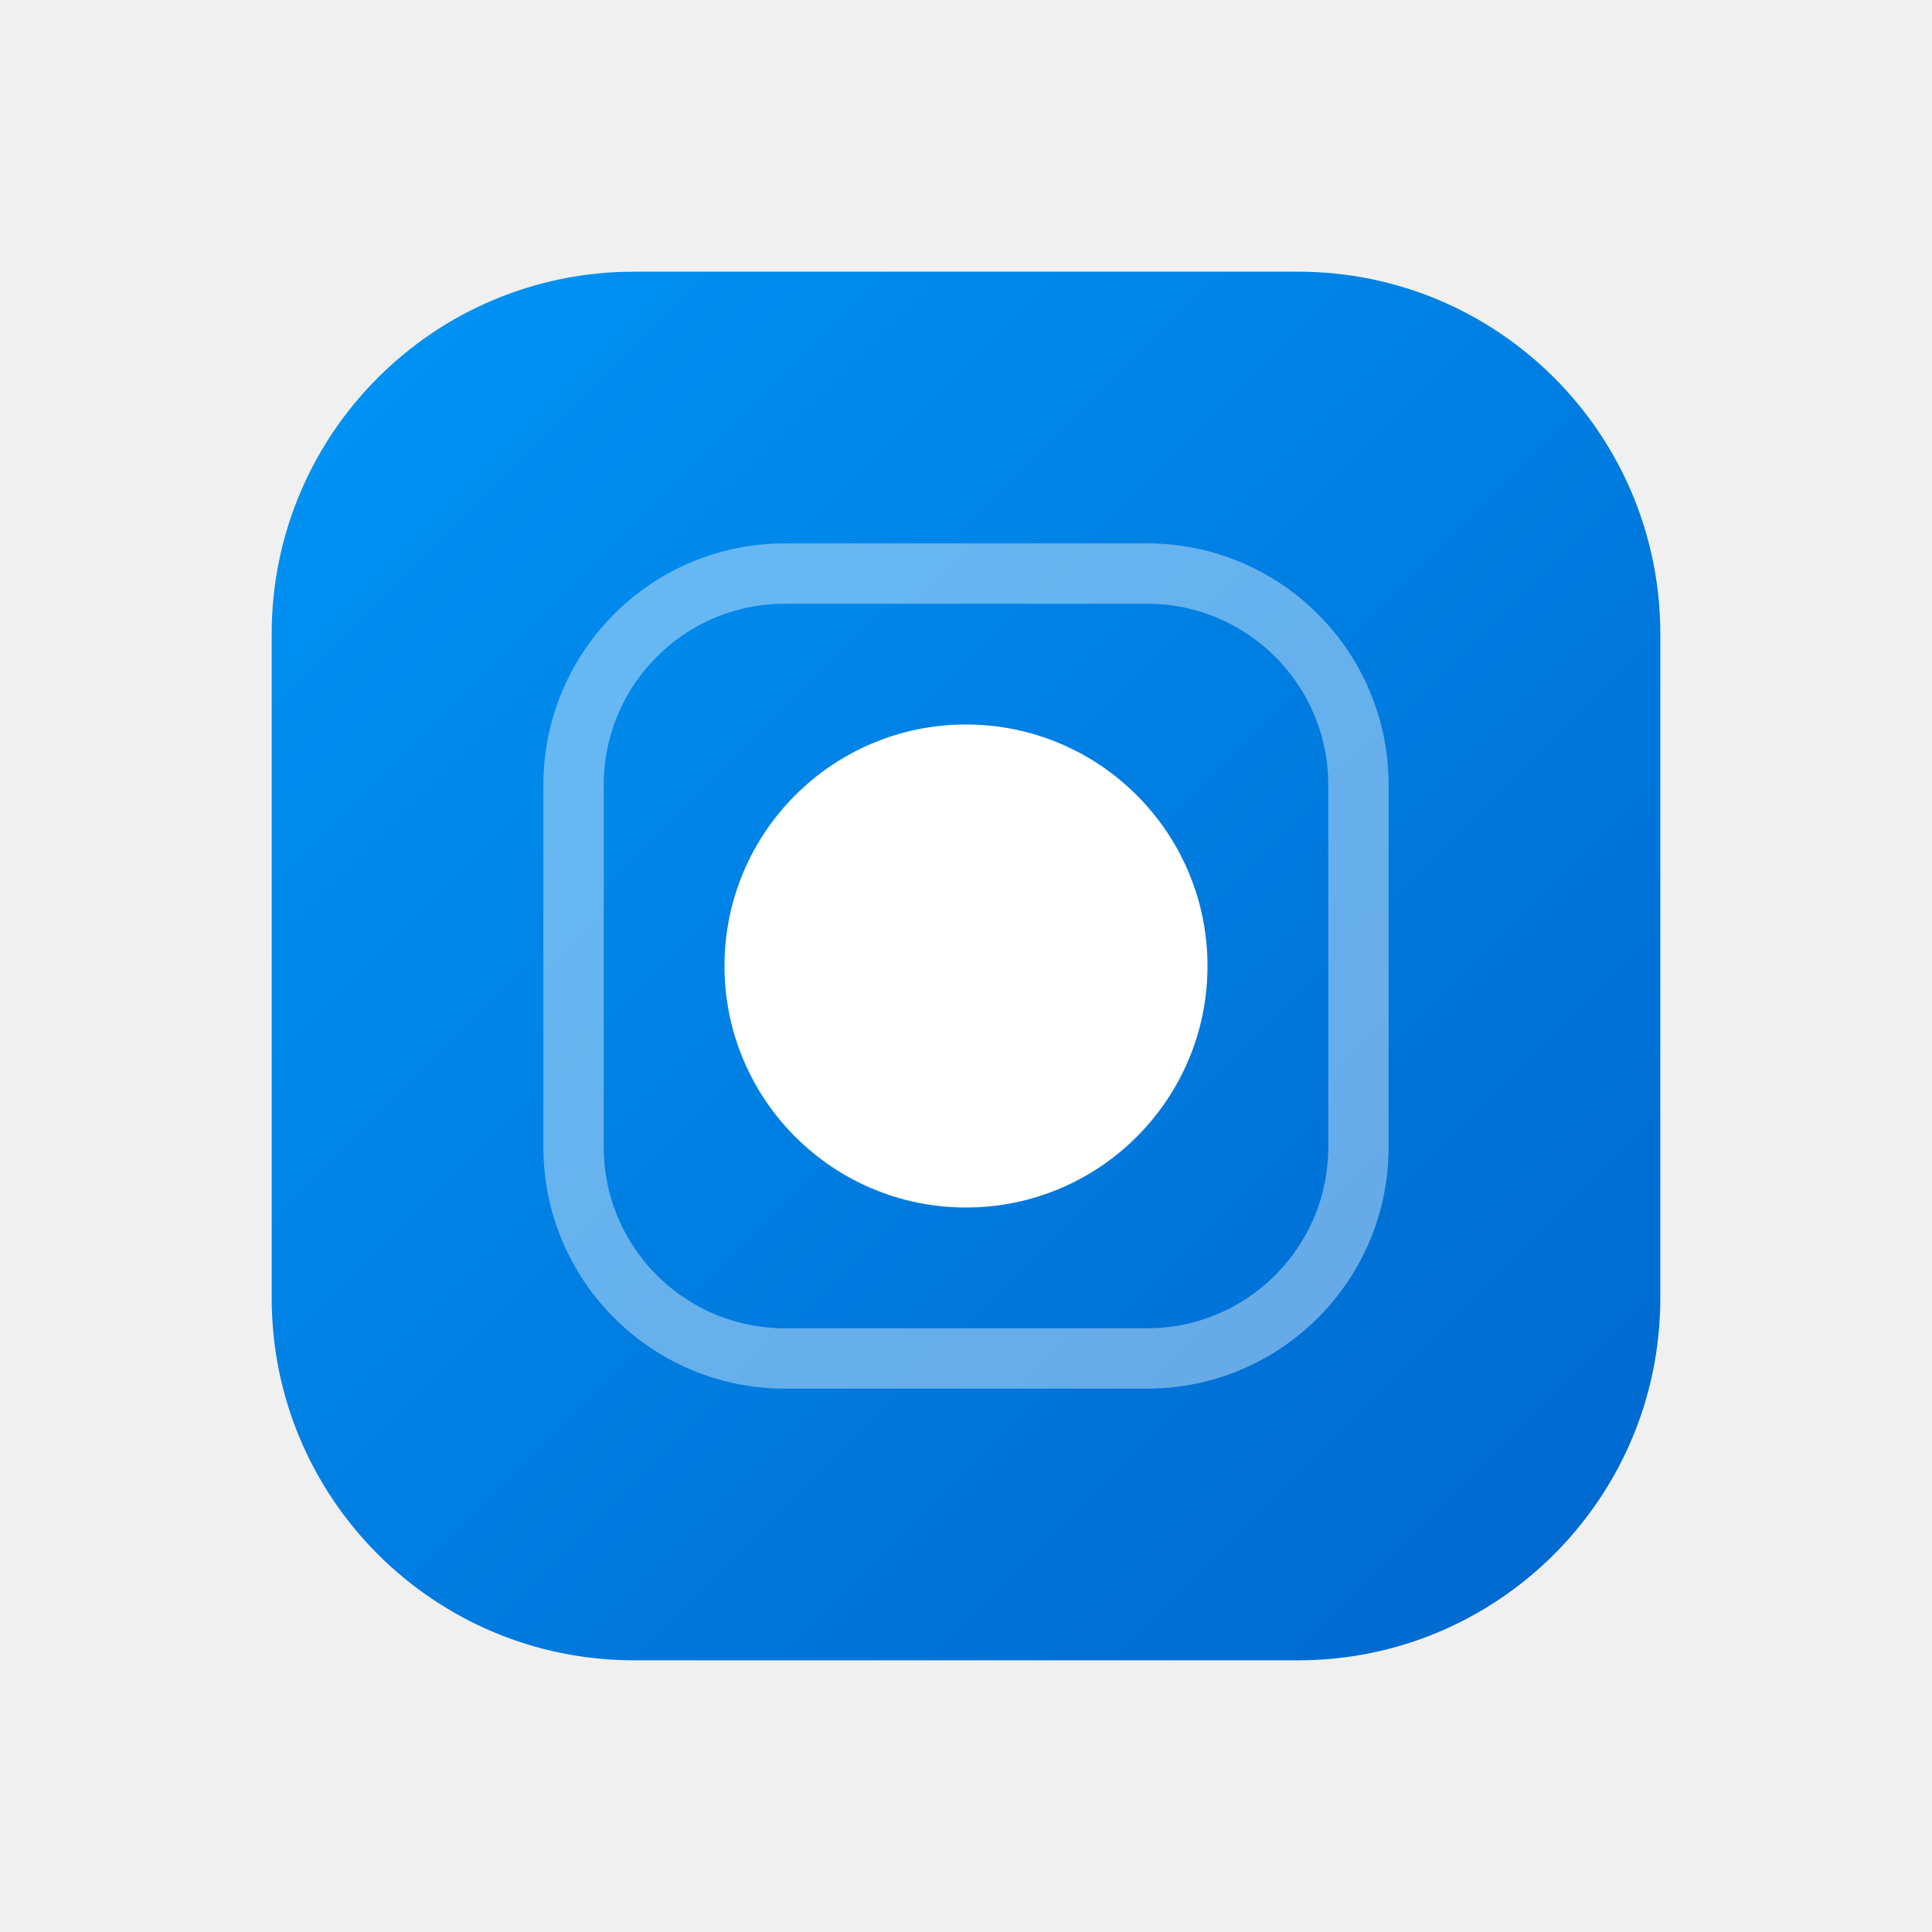
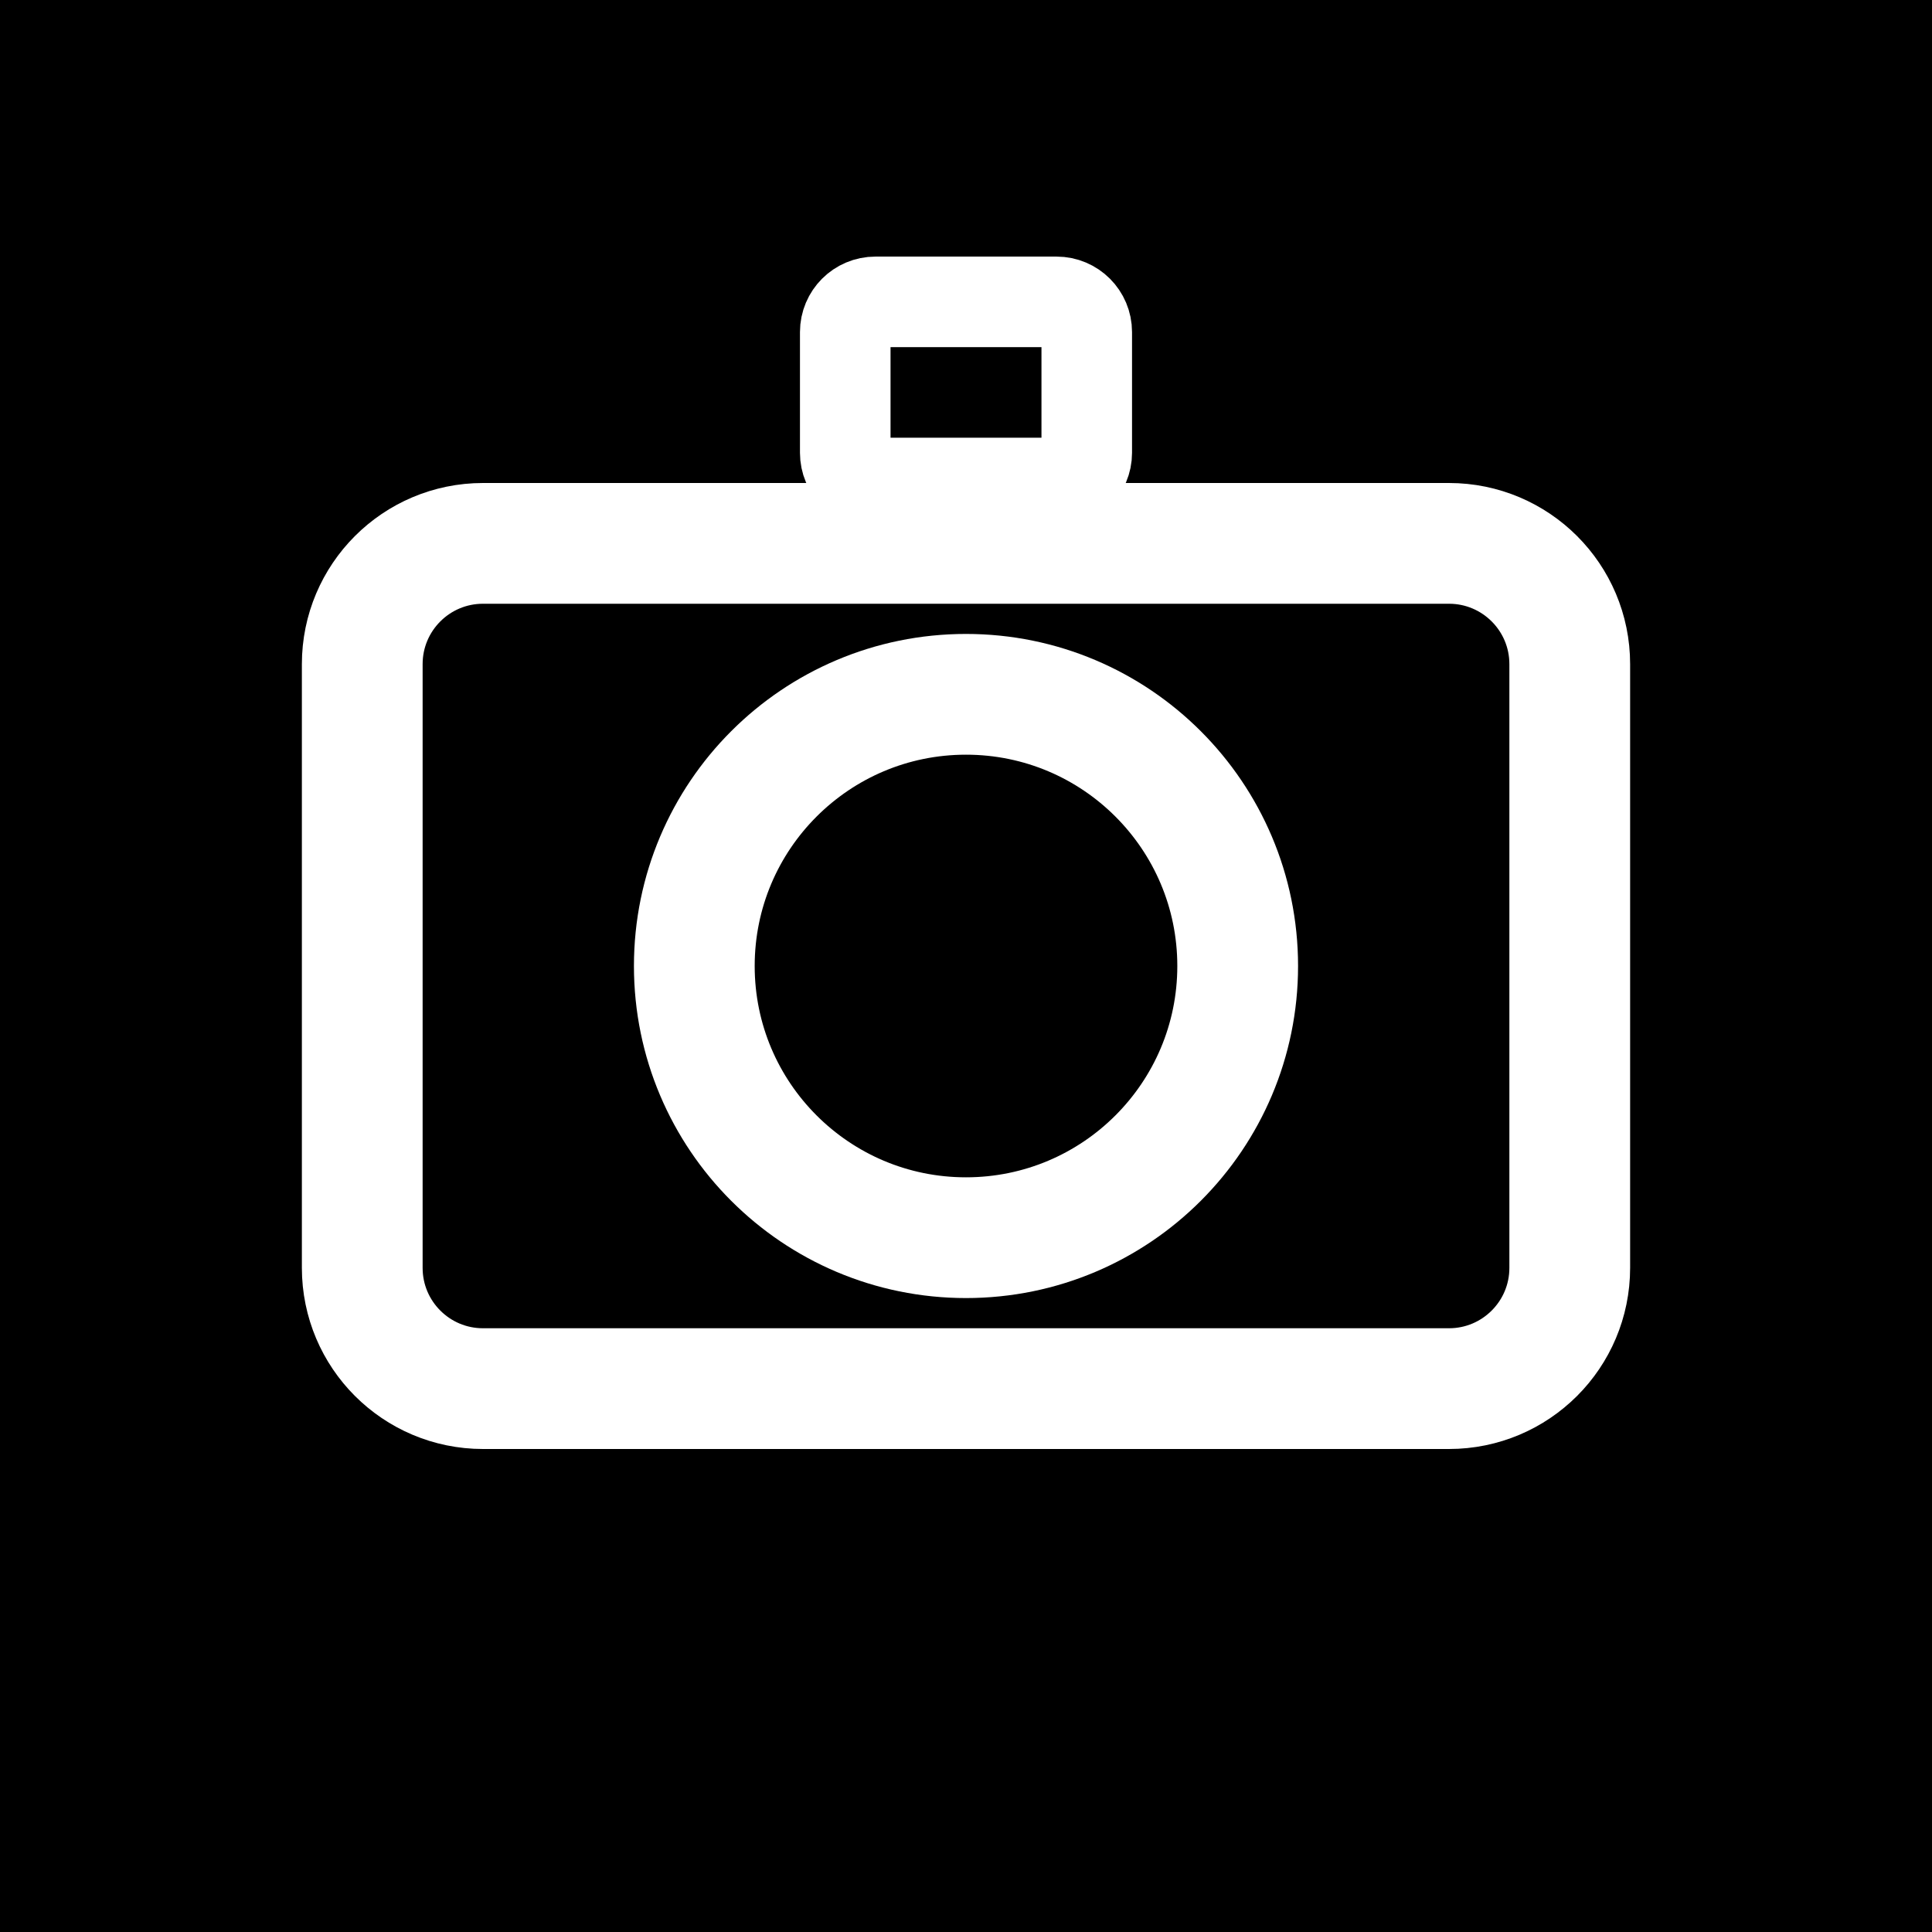
<svg xmlns="http://www.w3.org/2000/svg" width="128" height="128" viewBox="0 0 128 128" fill="none">
-   <defs>
-     <linearGradient id="faviconGradient" x1="0%" y1="0%" x2="100%" y2="100%">
-       <stop offset="0%" style="stop-color:#0095F6;stop-opacity:1" />
-       <stop offset="100%" style="stop-color:#0066CC;stop-opacity:1" />
-     </linearGradient>
-   </defs>
-   <rect x="18" y="18" width="92" height="92" rx="24" fill="url(#faviconGradient)" />
-   <rect x="38" y="38" width="52" height="52" rx="14" fill="none" stroke="#FFFFFF" stroke-width="4" opacity="0.4" />
-   <circle cx="64" cy="64" r="16" fill="#FFFFFF" />
+   <rect width="128" height="128" fill="#000000" />
+   <rect x="24" y="36" width="80" height="56" rx="8" fill="none" stroke="#FFFFFF" stroke-width="8" stroke-linecap="round" stroke-linejoin="round" />
+   <circle cx="64" cy="64" r="18" fill="none" stroke="#FFFFFF" stroke-width="8" />
+   <rect x="56" y="20" width="16" height="12" rx="2" fill="none" stroke="#FFFFFF" stroke-width="6" stroke-linecap="round" stroke-linejoin="round" />
</svg>
